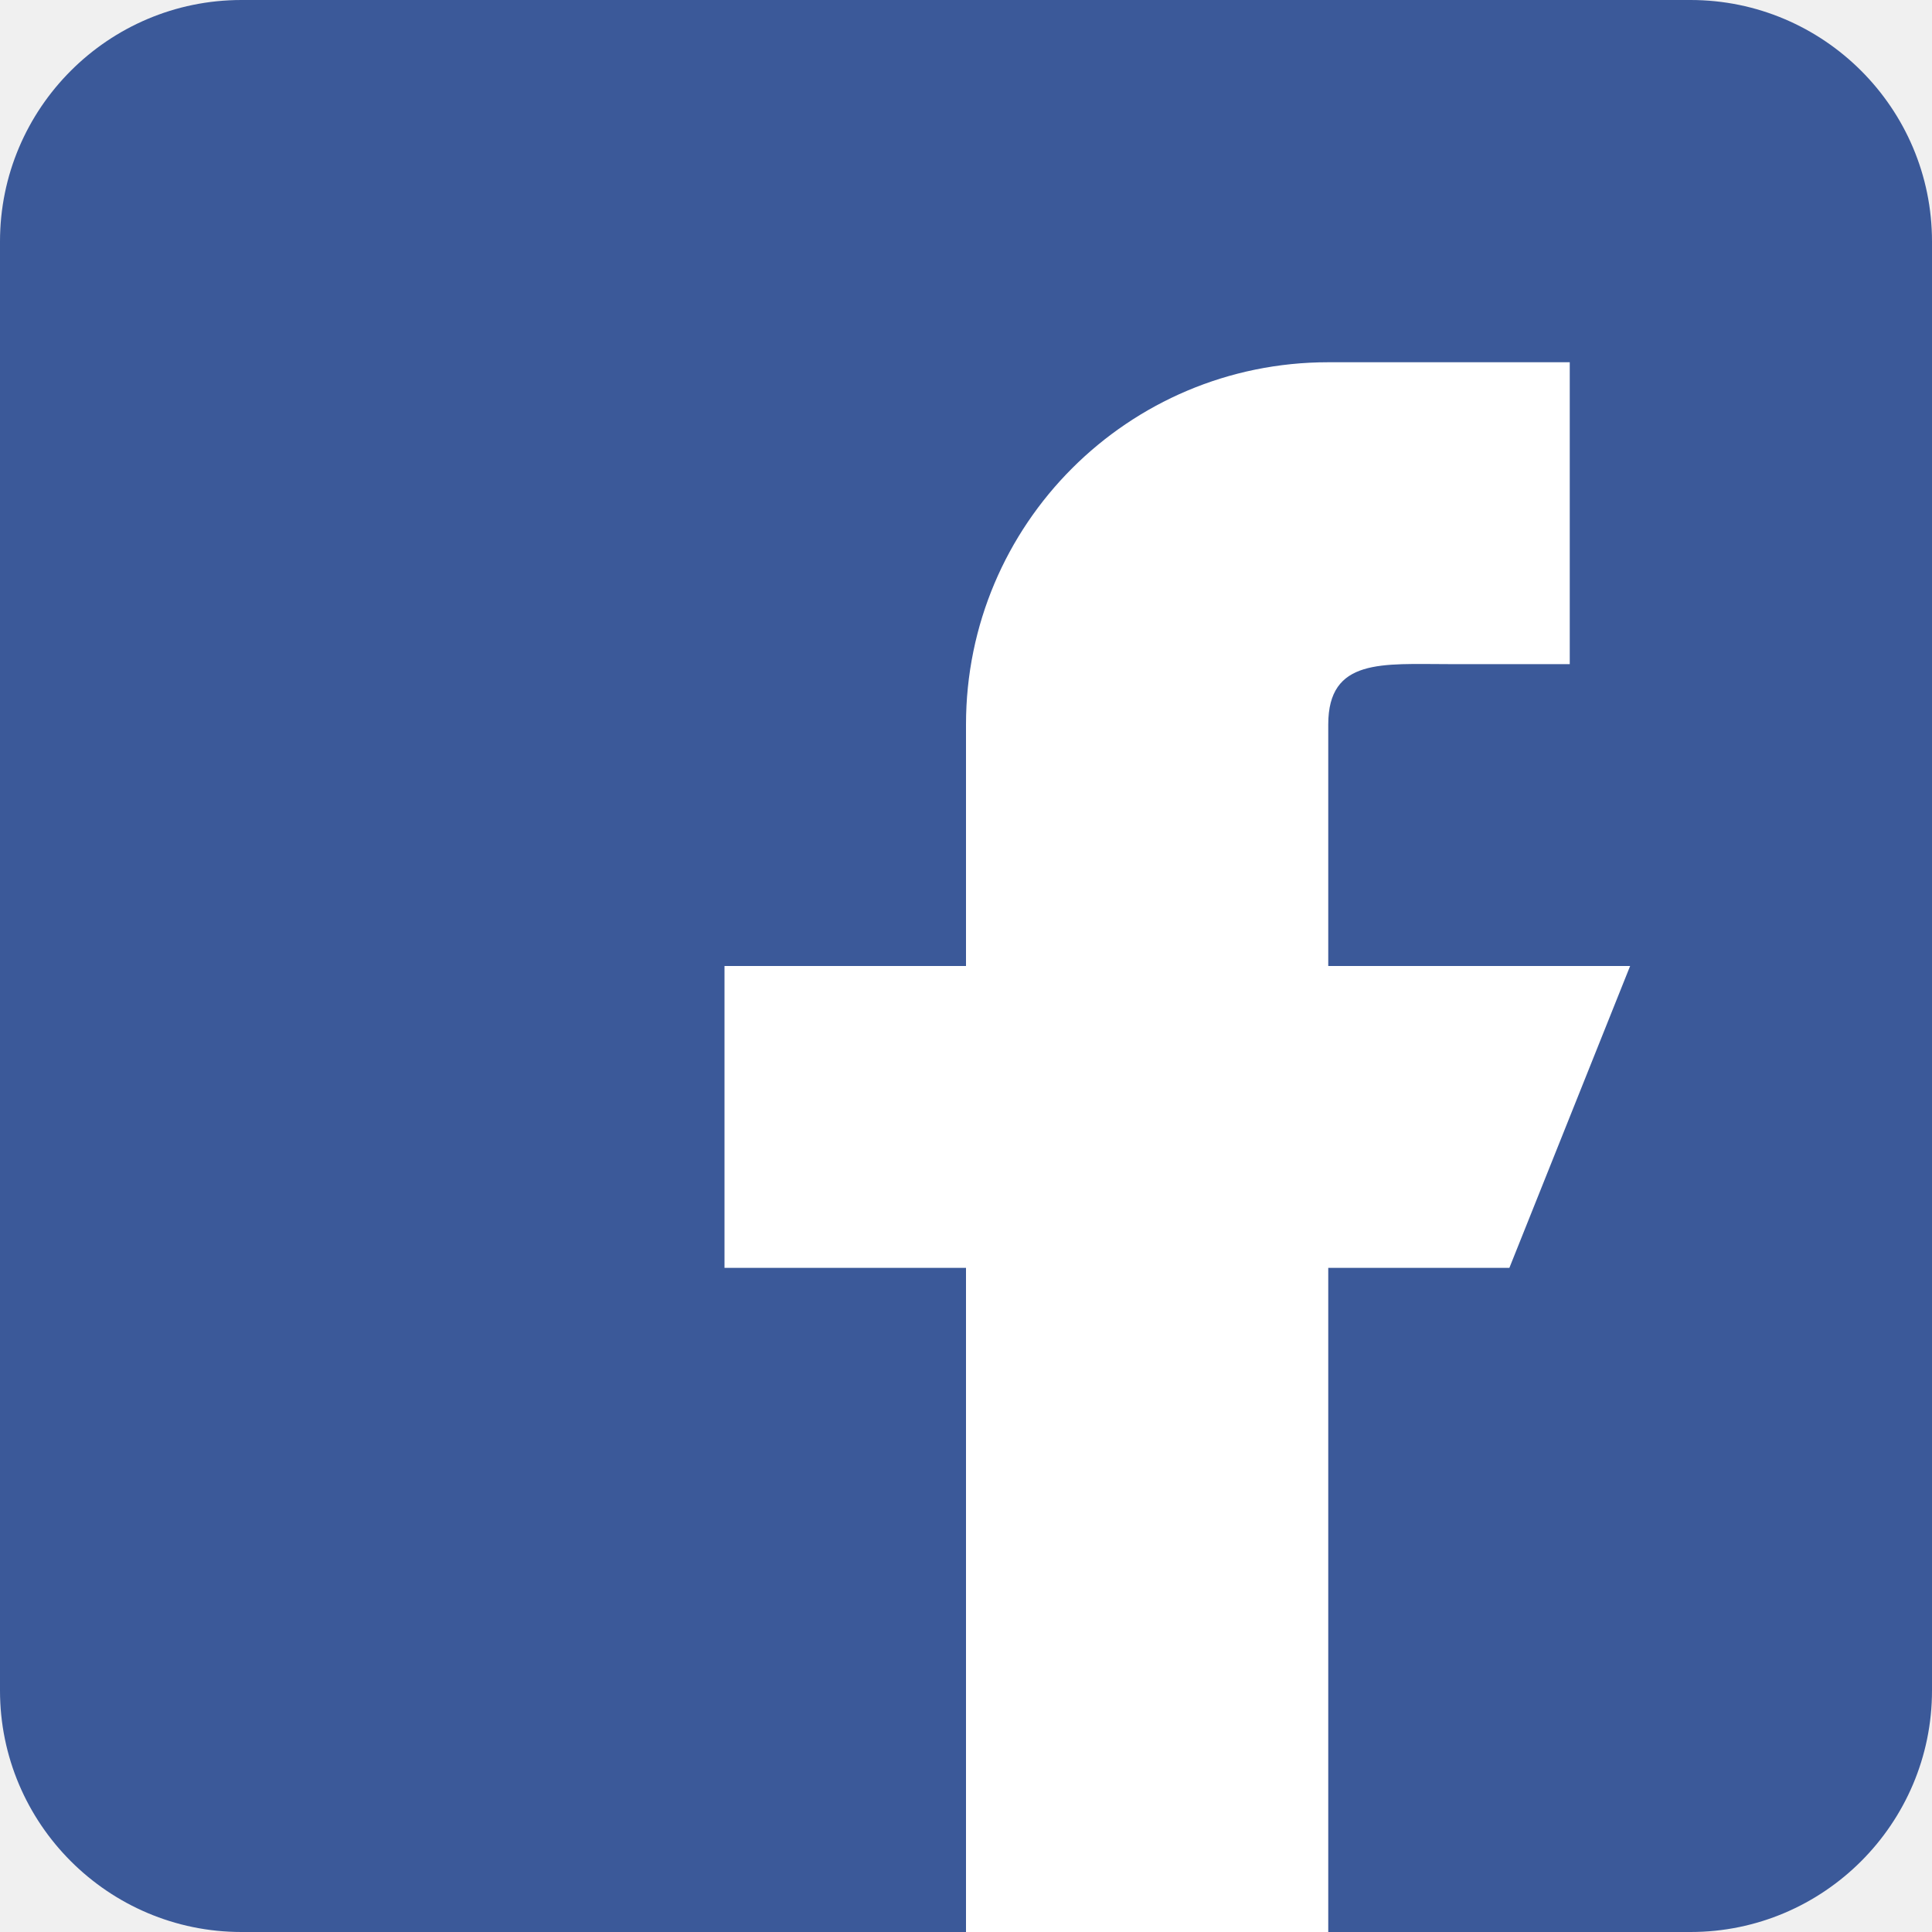
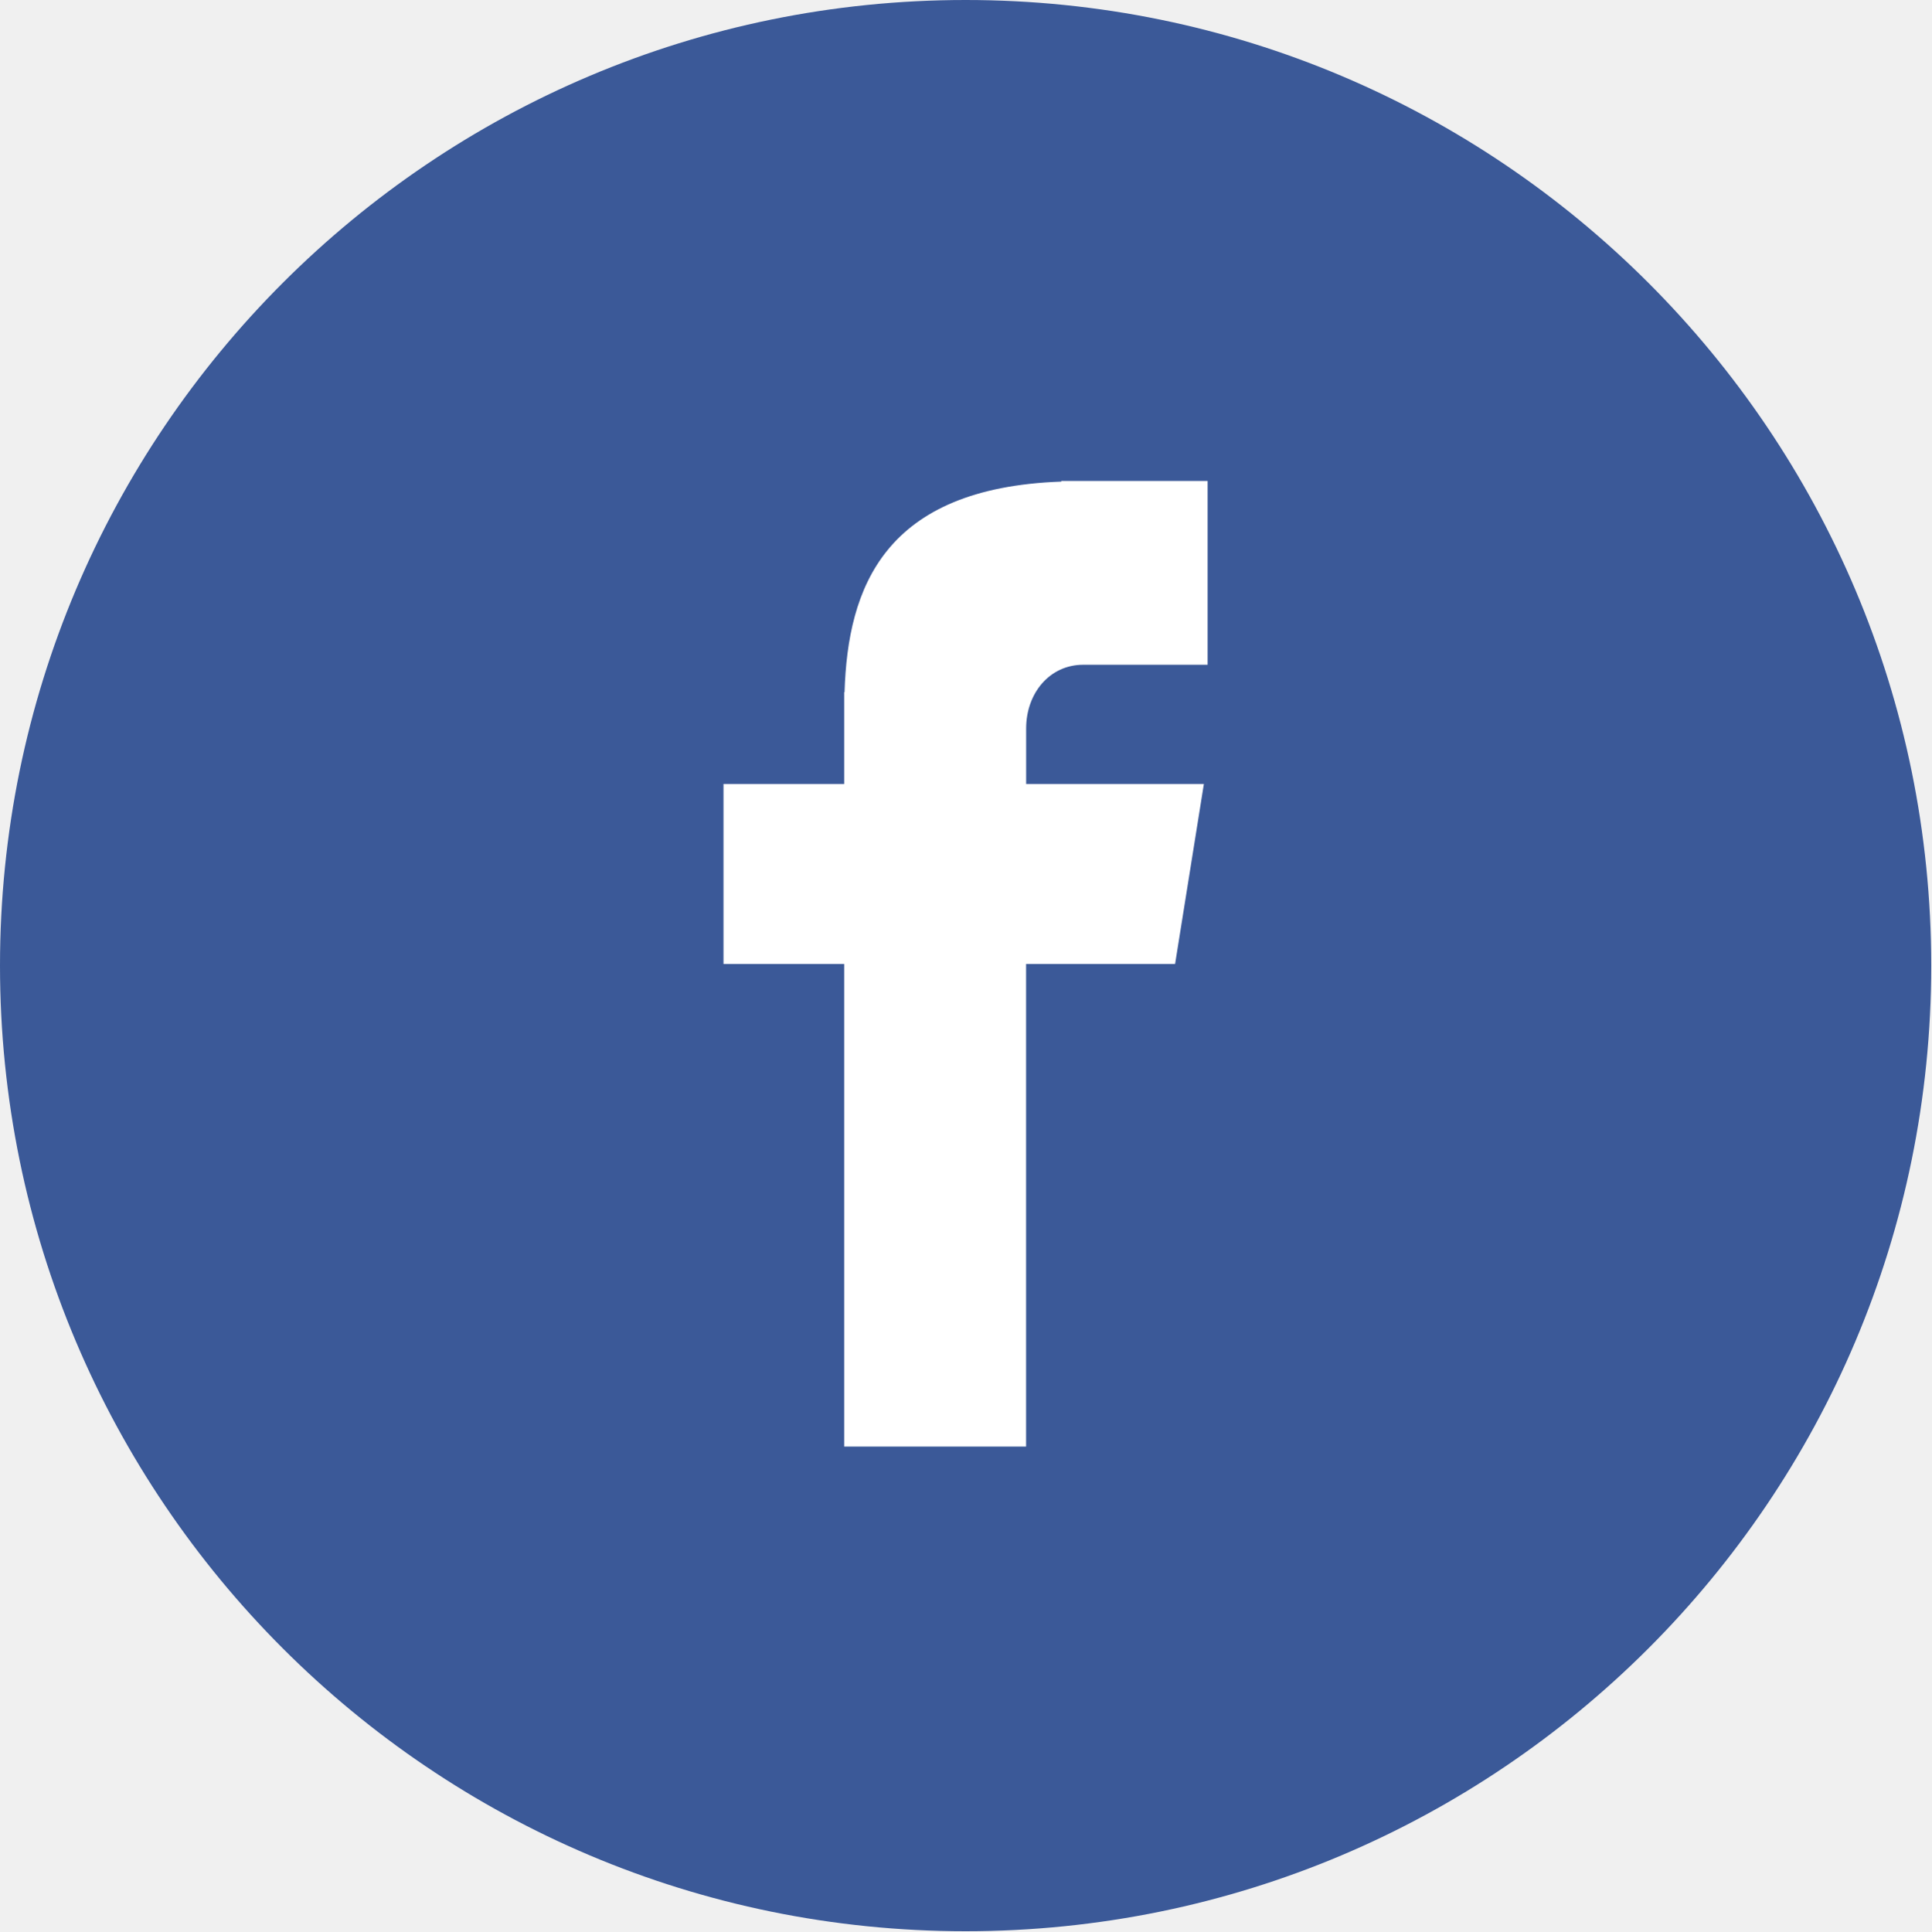
- <svg xmlns="http://www.w3.org/2000/svg" enable-background="new 0 0 24 24" height="512" viewBox="0 0 24 24" width="512">
-   <path d="m21 0h-18c-1.655 0-3 1.345-3 3v18c0 1.654 1.345 3 3 3h18c1.654 0 3-1.346 3-3v-18c0-1.655-1.346-3-3-3z" fill="#3b5999" />
-   <path d="m16.5 12v-3c0-.828.672-.75 1.5-.75h1.5v-3.75h-3c-2.486 0-4.5 2.014-4.5 4.5v3h-3v3.75h3v8.25h4.5v-8.25h2.25l1.5-3.75z" fill="#fff" />
+ <svg xmlns="http://www.w3.org/2000/svg" version="1.1" id="Layer_1" x="0px" y="0px" viewBox="0 0 291.319 291.319" style="enable-background:new 0 0 291.319 291.319;" xml:space="preserve">
+   <g>
+     <path style="fill:#3B5998;" d="M145.659,0c80.45,0,145.66,65.219,145.66,145.66c0,80.45-65.21,145.659-145.66,145.659   S0,226.109,0,145.66C0,65.219,65.21,0,145.659,0z" />
+     <path style="fill:#FFFFFF;" d="M163.394,100.277h18.772v-27.73h-22.067v0.1c-26.738,0.947-32.218,15.977-32.701,31.763h-0.055   v13.847h-18.207v27.156h18.207v72.793h27.439v-72.793h22.477l4.342-27.156h-26.81v-8.366   C154.791,104.556,158.341,100.277,163.394,100.277z" />
+   </g>
+   <g>
+ </g>
+   <g>
+ </g>
+   <g>
+ </g>
+   <g>
+ </g>
+   <g>
+ </g>
+   <g>
+ </g>
+   <g>
+ </g>
+   <g>
+ </g>
+   <g>
+ </g>
+   <g>
+ </g>
+   <g>
+ </g>
+   <g>
+ </g>
+   <g>
+ </g>
+   <g>
+ </g>
+   <g>
+ </g>
</svg>
